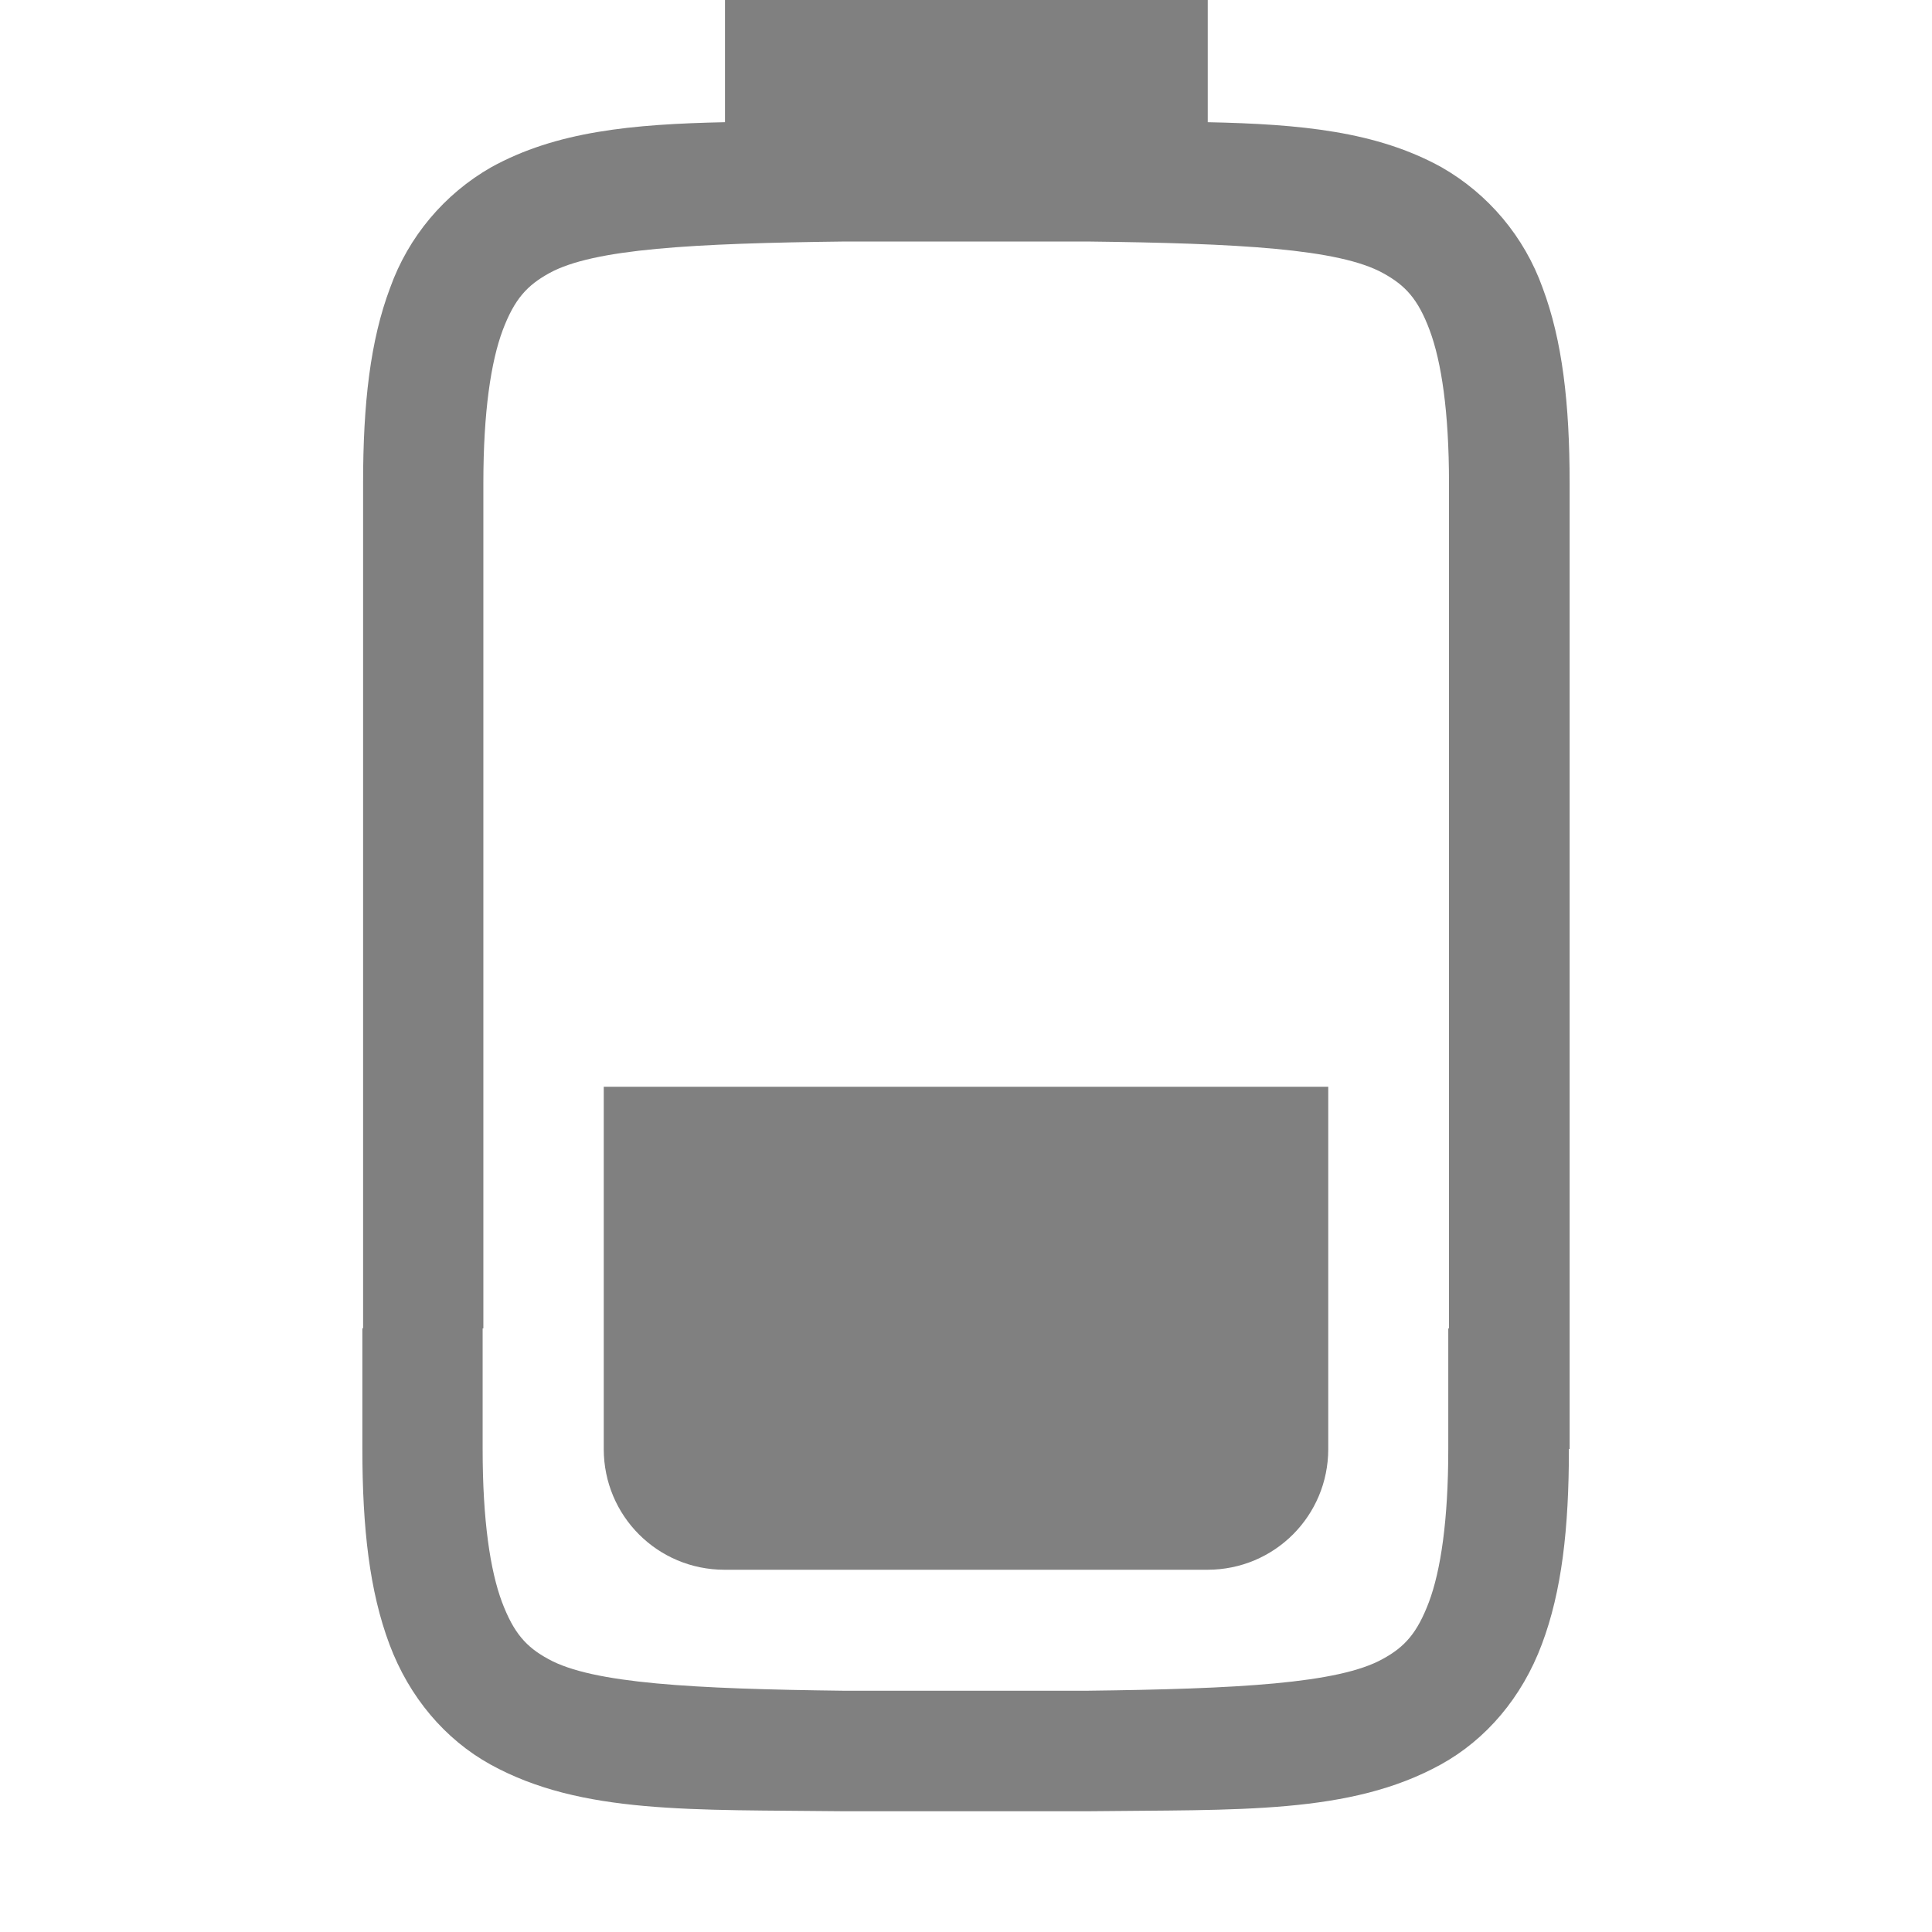
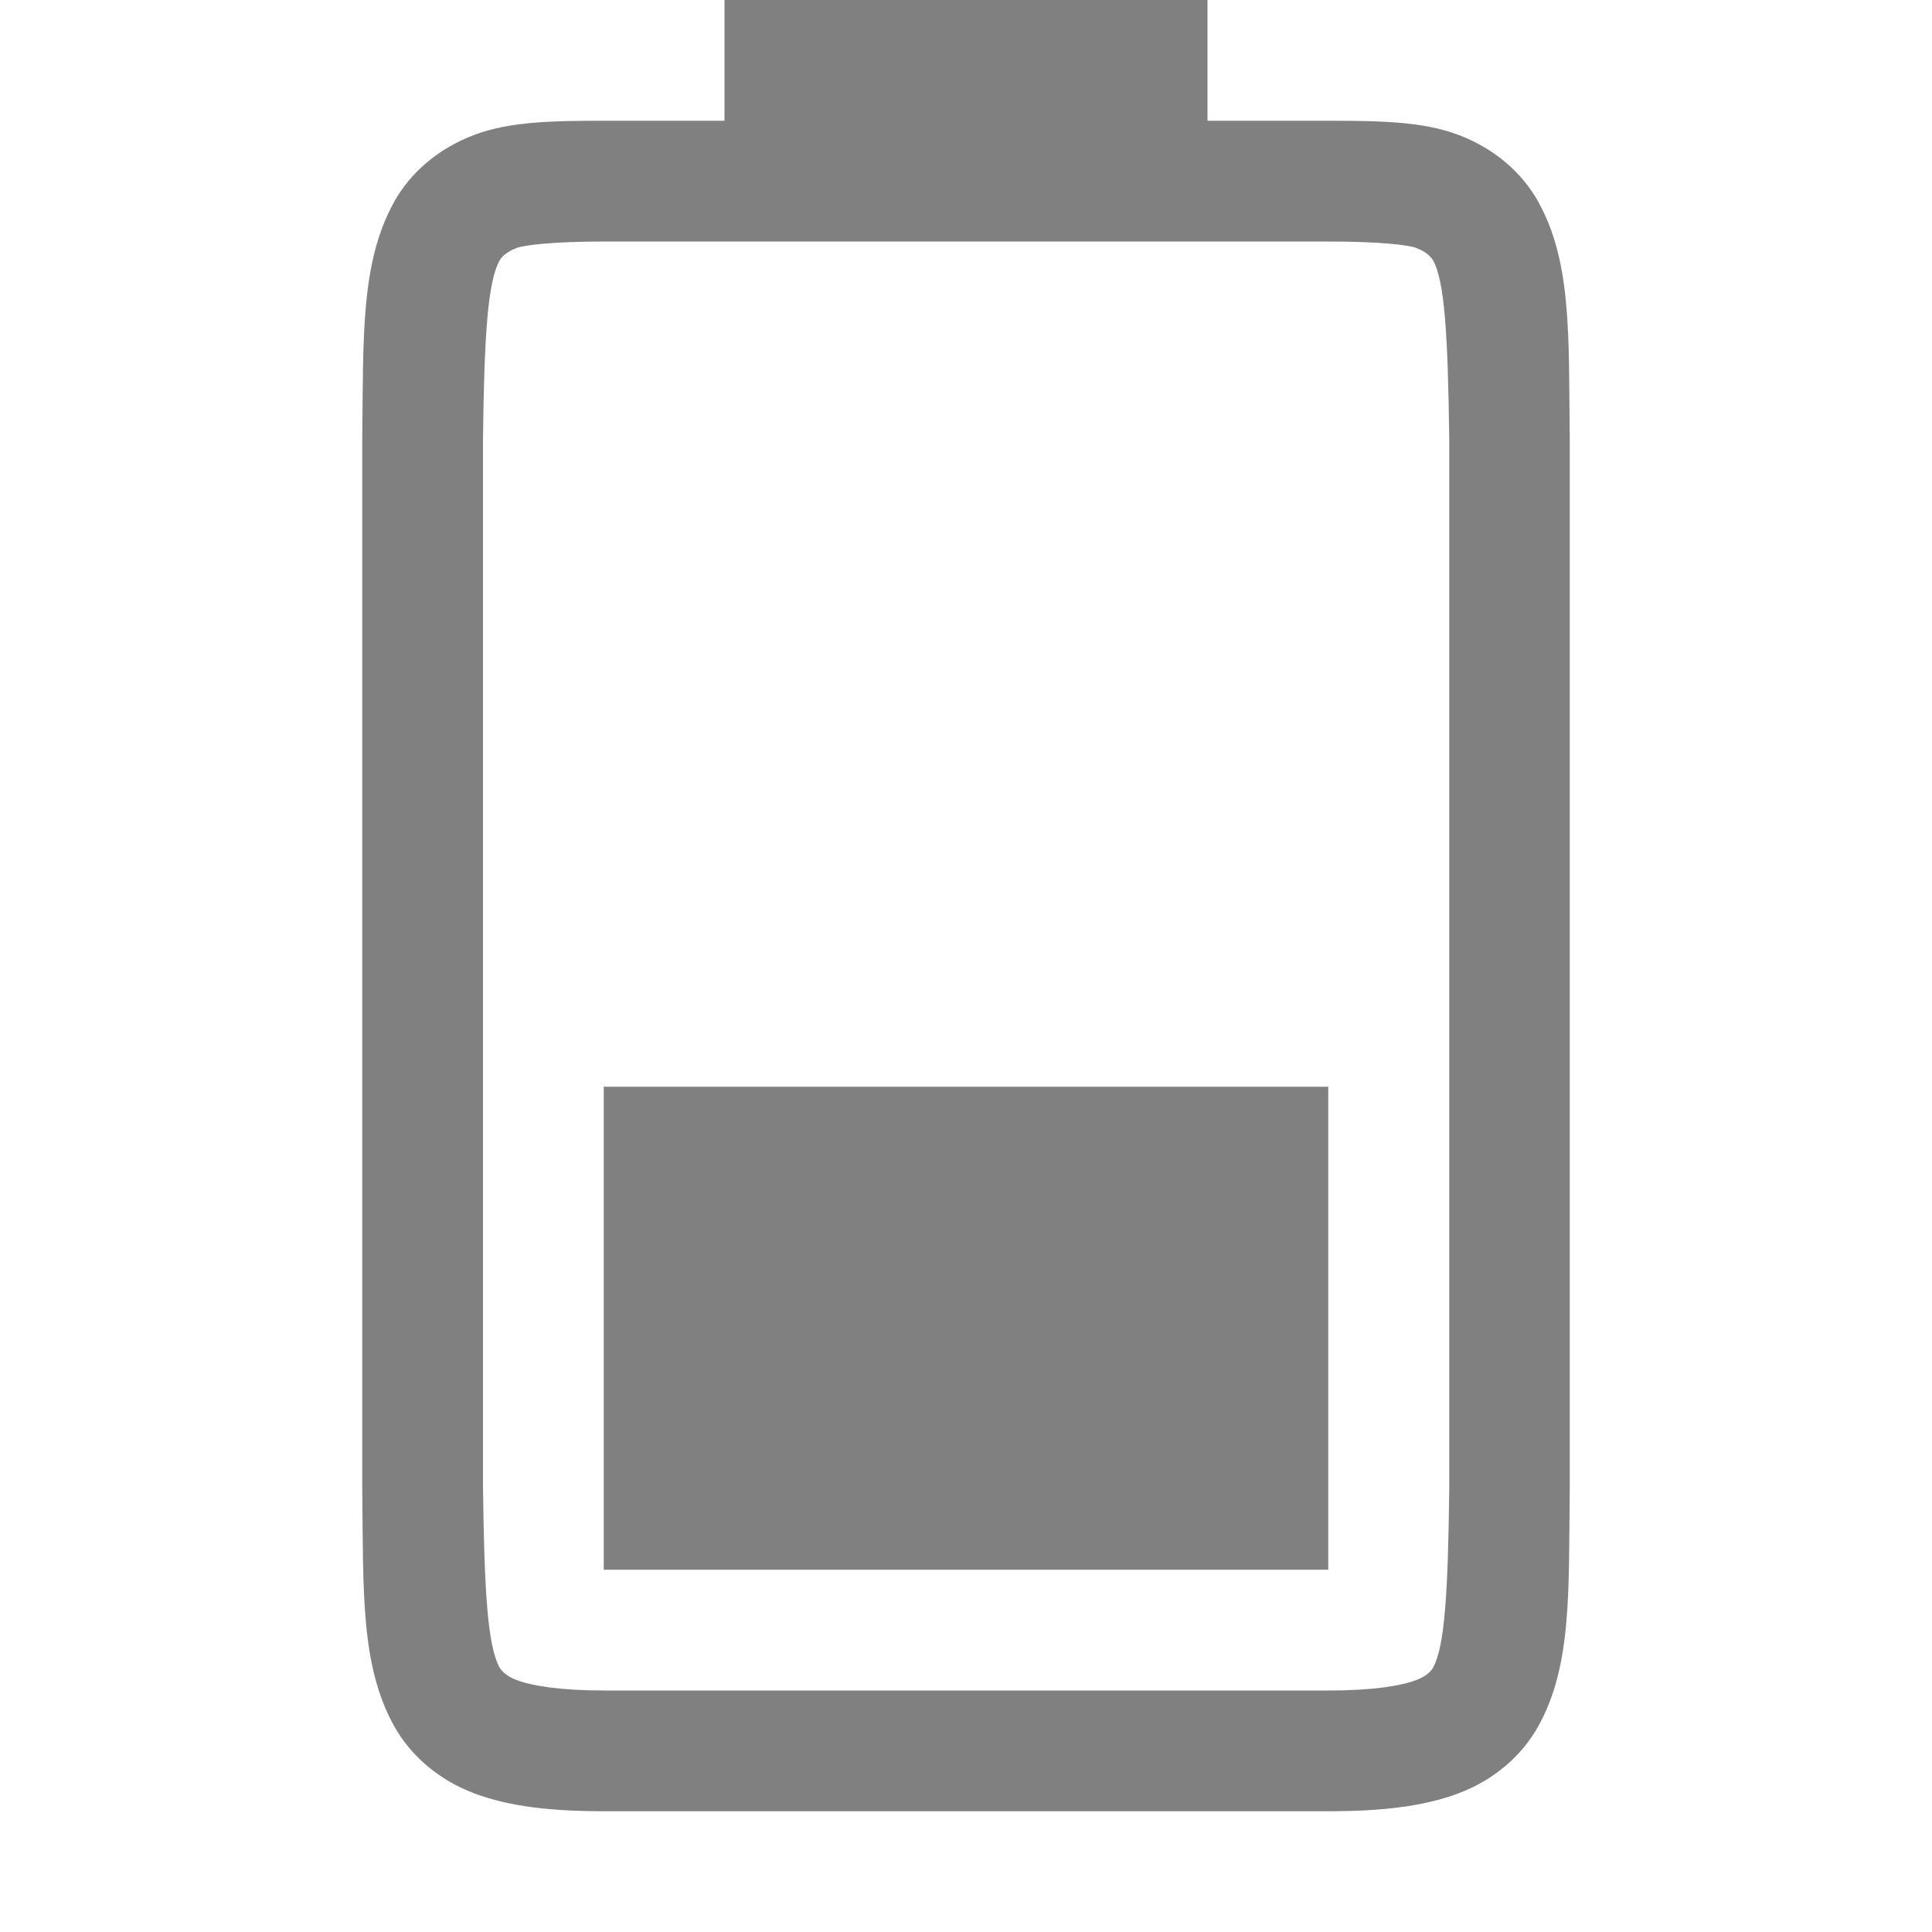
<svg xmlns="http://www.w3.org/2000/svg" version="1.1" viewBox="0 0 16 16">
-   <path d="m6.004 0v1.012c-0.771 0.016-1.398 0.076-1.936 0.373a1.879 1.88 0 0 0-0.837 0.998c-0.165 0.437-0.224 0.96-0.224 1.617v7h-0.006v1c0 0.658 0.06 1.179 0.224 1.617 0.164 0.439 0.462 0.789 0.837 0.996 0.753 0.415 1.673 0.372 2.93 0.387h2.01c1.257-0.015 2.177 0.028 2.93-0.387 0.376-0.207 0.673-0.557 0.837-0.996 0.165-0.438 0.224-0.959 0.224-1.617h0.006v-8c0-0.657-0.06-1.18-0.224-1.617a1.879 1.88 0 0 0-0.837-0.998c-0.538-0.297-1.165-0.357-1.936-0.373v-1.012zm0.999 2h1.999c1.259 0.015 2.086 0.06 2.452 0.262 0.184 0.101 0.289 0.213 0.386 0.473 0.097 0.26 0.16 0.674 0.16 1.266v7h-0.006v1c0 0.592-0.063 1.006-0.16 1.266-0.098 0.259-0.201 0.373-0.385 0.473-0.365 0.202-1.195 0.247-2.454 0.262h-1.999c-1.258-0.015-2.089-0.06-2.454-0.262-0.184-0.1-0.287-0.214-0.385-0.473-0.097-0.26-0.16-0.674-0.16-1.266v-1h0.006v-7c0-0.592 0.063-1.006 0.16-1.266 0.098-0.26 0.203-0.372 0.386-0.473 0.366-0.202 1.192-0.247 2.452-0.262z" enable-background="new" fill="#808080" />
-   <path d="m5 9v3c0 0.554 0.446 1 1 1h4c0.554 0 1-0.446 1-1v-3h-6z" fill="#808080" stroke-width="5" />
+   <g transform="translate(-1053 107)" fill="#808080" label="status">
+     <path d="m1058-94v-4h6v4z" color="#000000" />
+     <path d="m1056-94.662c0.01 0.839-0.015 1.451 0.262 1.953 0.139 0.251 0.374 0.451 0.666 0.561 0.292 0.11 0.64 0.148 1.078 0.148h5.994c0.438 0 0.786-0.039 1.078-0.148 0.292-0.11 0.526-0.31 0.664-0.561 0.277-0.502 0.248-1.114 0.258-1.953v-2e-3 -8.703-2e-3c-0.01-0.839 0.019-1.453-0.258-1.955-0.138-0.251-0.372-0.449-0.664-0.559-0.292-0.11-0.64-0.117-1.078-0.117h-1v-1h-4v1h-0.994c-0.438 0-0.786 7e-3 -1.078 0.117-0.292 0.11-0.528 0.308-0.666 0.559-0.277 0.502-0.252 1.116-0.262 1.955v2e-3 8.703zm1-0.014v-8.691c0.01-0.853 0.039-1.298 0.137-1.475 0.016-0.029 0.057-0.073 0.143-0.105 0.061-0.023 0.299-0.053 0.727-0.053h5.994c0.427 0 0.664 0.029 0.727 0.053 0.086 0.032 0.125 0.077 0.141 0.105 0.095 0.172 0.122 0.618 0.133 1.475v8.693 0.012c-0.01 0.854-0.038 1.298-0.133 1.471-0.016 0.029-0.055 0.073-0.141 0.105-0.123 0.046-0.348 0.086-0.727 0.086h-5.994c-0.378 0-0.604-0.04-0.727-0.086-0.086-0.032-0.127-0.077-0.143-0.105-0.098-0.178-0.126-0.62-0.137-1.484z" color="#000000" color-rendering="auto" image-rendering="auto" shape-rendering="auto" solid-color="#000000" style="font-feature-settings:normal;font-variant-alternates:normal;font-variant-caps:normal;font-variant-ligatures:none;font-variant-numeric:normal;font-variant-position:normal;isolation:auto;mix-blend-mode:normal;shape-padding:0;text-decoration-color:#000000;text-decoration-line:none;text-decoration-style:solid;text-indent:0;text-transform:none;white-space:normal" />
+   </g>
</svg>
